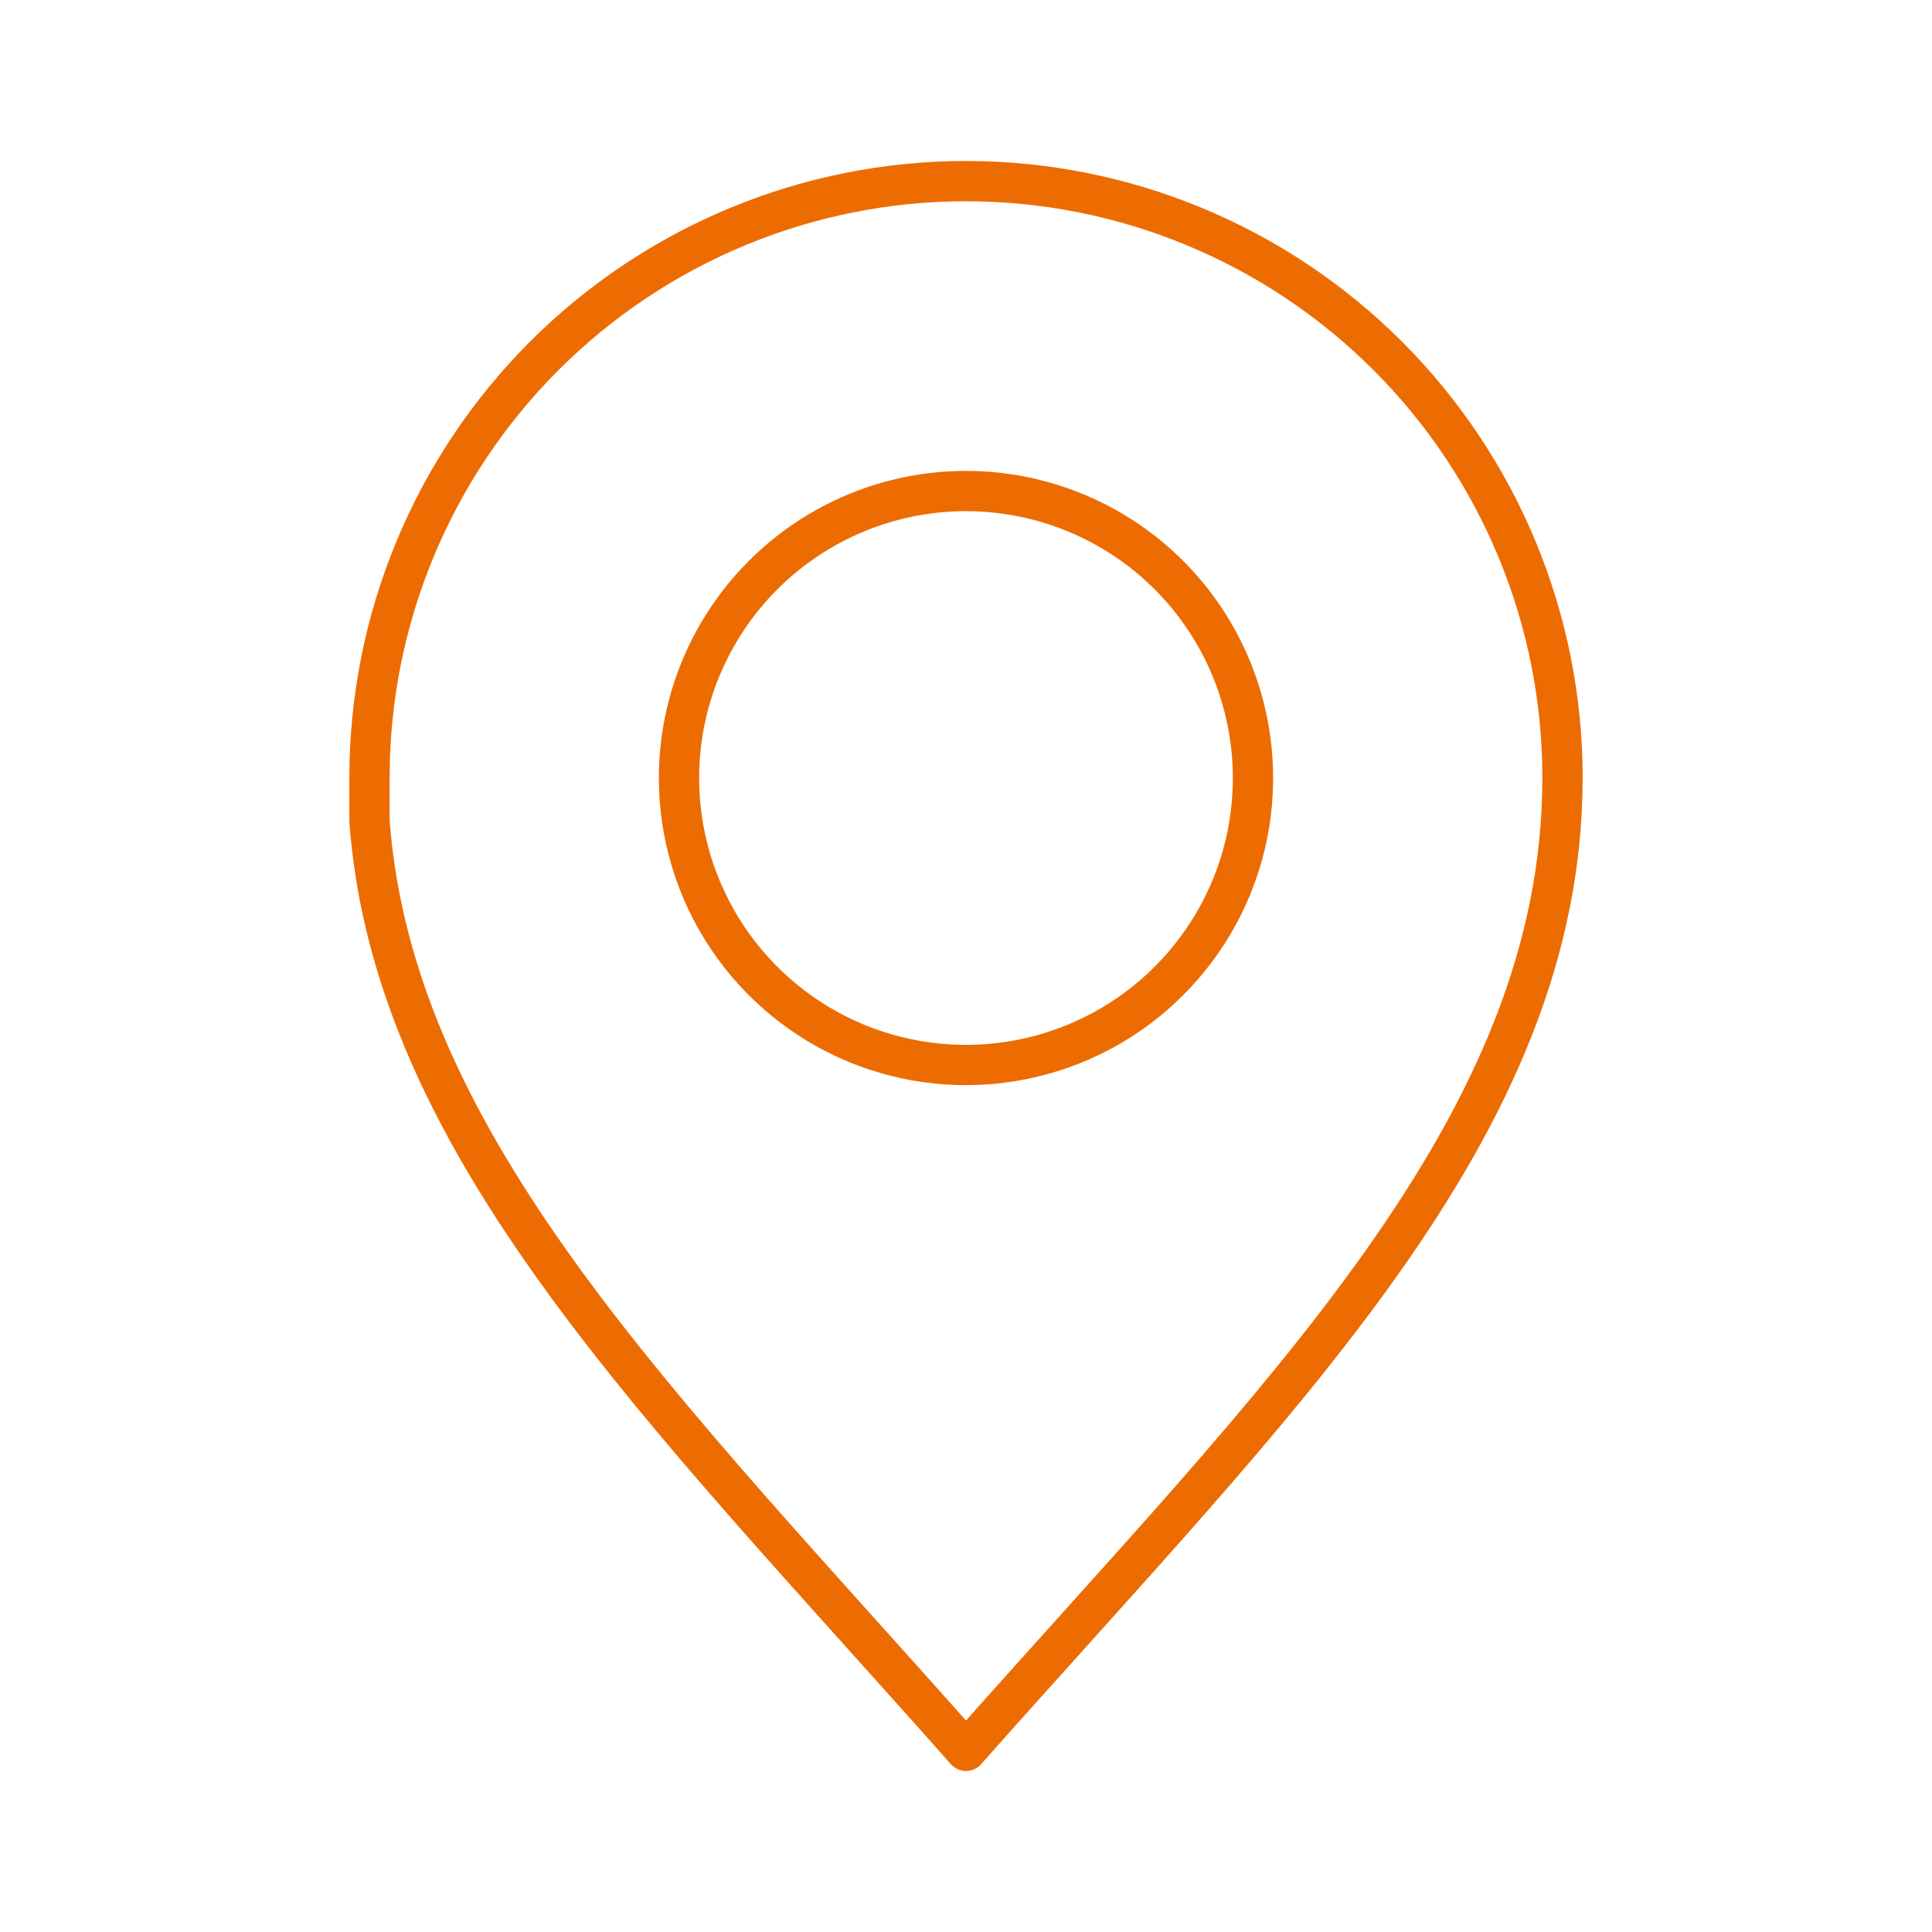
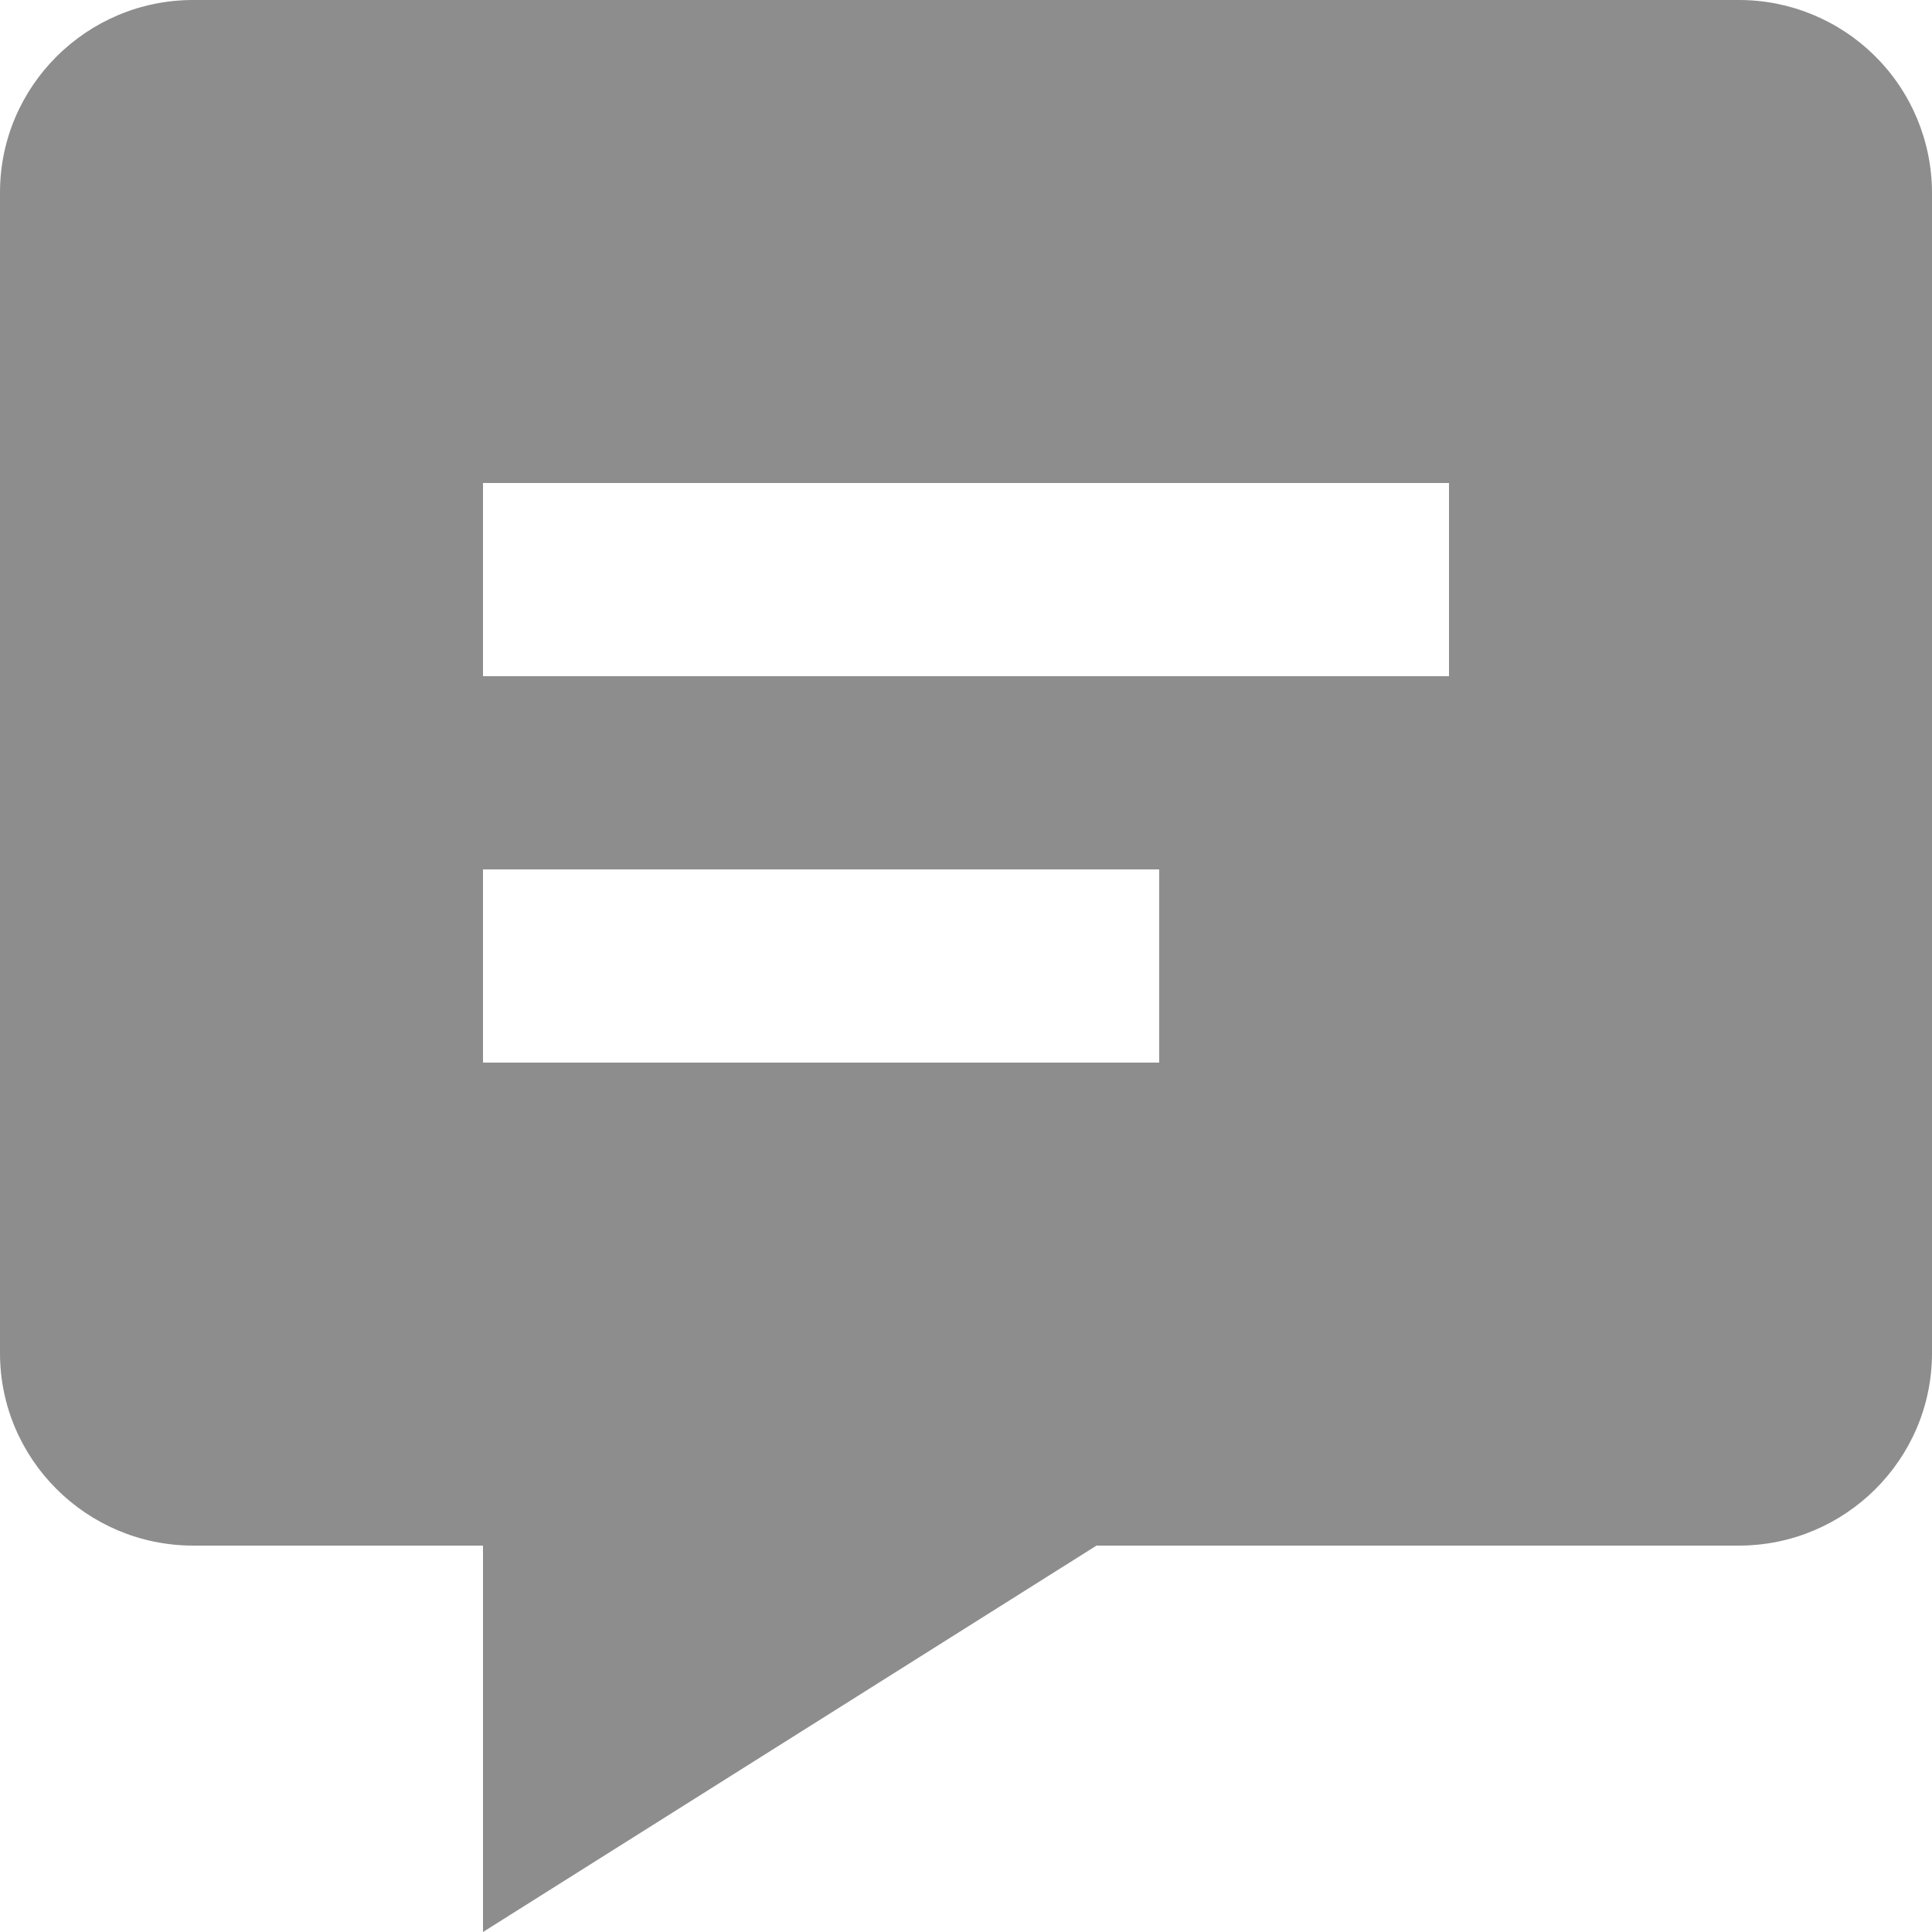
- <svg xmlns="http://www.w3.org/2000/svg" width="20" height="20" viewBox="0 0 20 20" fill="none">
-   <path d="M10 1.875C8.362 1.875 6.792 2.526 5.634 3.684C4.476 4.842 3.825 6.412 3.825 8.05V8.05V8.5C4.075 11.883 6.883 14.604 10 18.125C13.254 14.45 16.175 11.667 16.175 8.05C16.175 6.412 15.524 4.842 14.366 3.684C13.208 2.526 11.638 1.875 10 1.875ZM10 5.083C10.588 5.083 11.162 5.258 11.651 5.584C12.14 5.911 12.52 6.375 12.745 6.918C12.97 7.461 13.028 8.059 12.914 8.635C12.799 9.212 12.515 9.741 12.099 10.156C11.683 10.572 11.154 10.854 10.577 10.968C10.001 11.083 9.403 11.023 8.86 10.798C8.317 10.572 7.854 10.191 7.528 9.702C7.202 9.213 7.028 8.638 7.029 8.05C7.03 7.263 7.344 6.508 7.901 5.952C8.458 5.396 9.213 5.083 10 5.083Z" stroke="#ED6C02" stroke-width="0.417" stroke-linecap="round" stroke-linejoin="round" />
+ <svg xmlns="http://www.w3.org/2000/svg" width="22" height="22" viewBox="0 0 22 22" fill="none">
+   <path d="M19.8 1.11263e-06H2.2C0.987 1.11263e-06 0 0.983 0 2.191V15.409C0 16.617 0.987 17.6 2.2 17.6H5.5V22L12.486 17.6H19.8C21.013 17.6 22 16.617 22 15.409V2.191C21.998 1.609 21.766 1.051 21.353 0.641C20.941 0.23 20.382 -0.001 19.8 1.11263e-06ZM13.2 12.1H5.5V9.9H13.2V12.1ZM16.5 7.7H5.5V5.5H16.5V7.7Z" fill="#8D8D8D" />
</svg>
